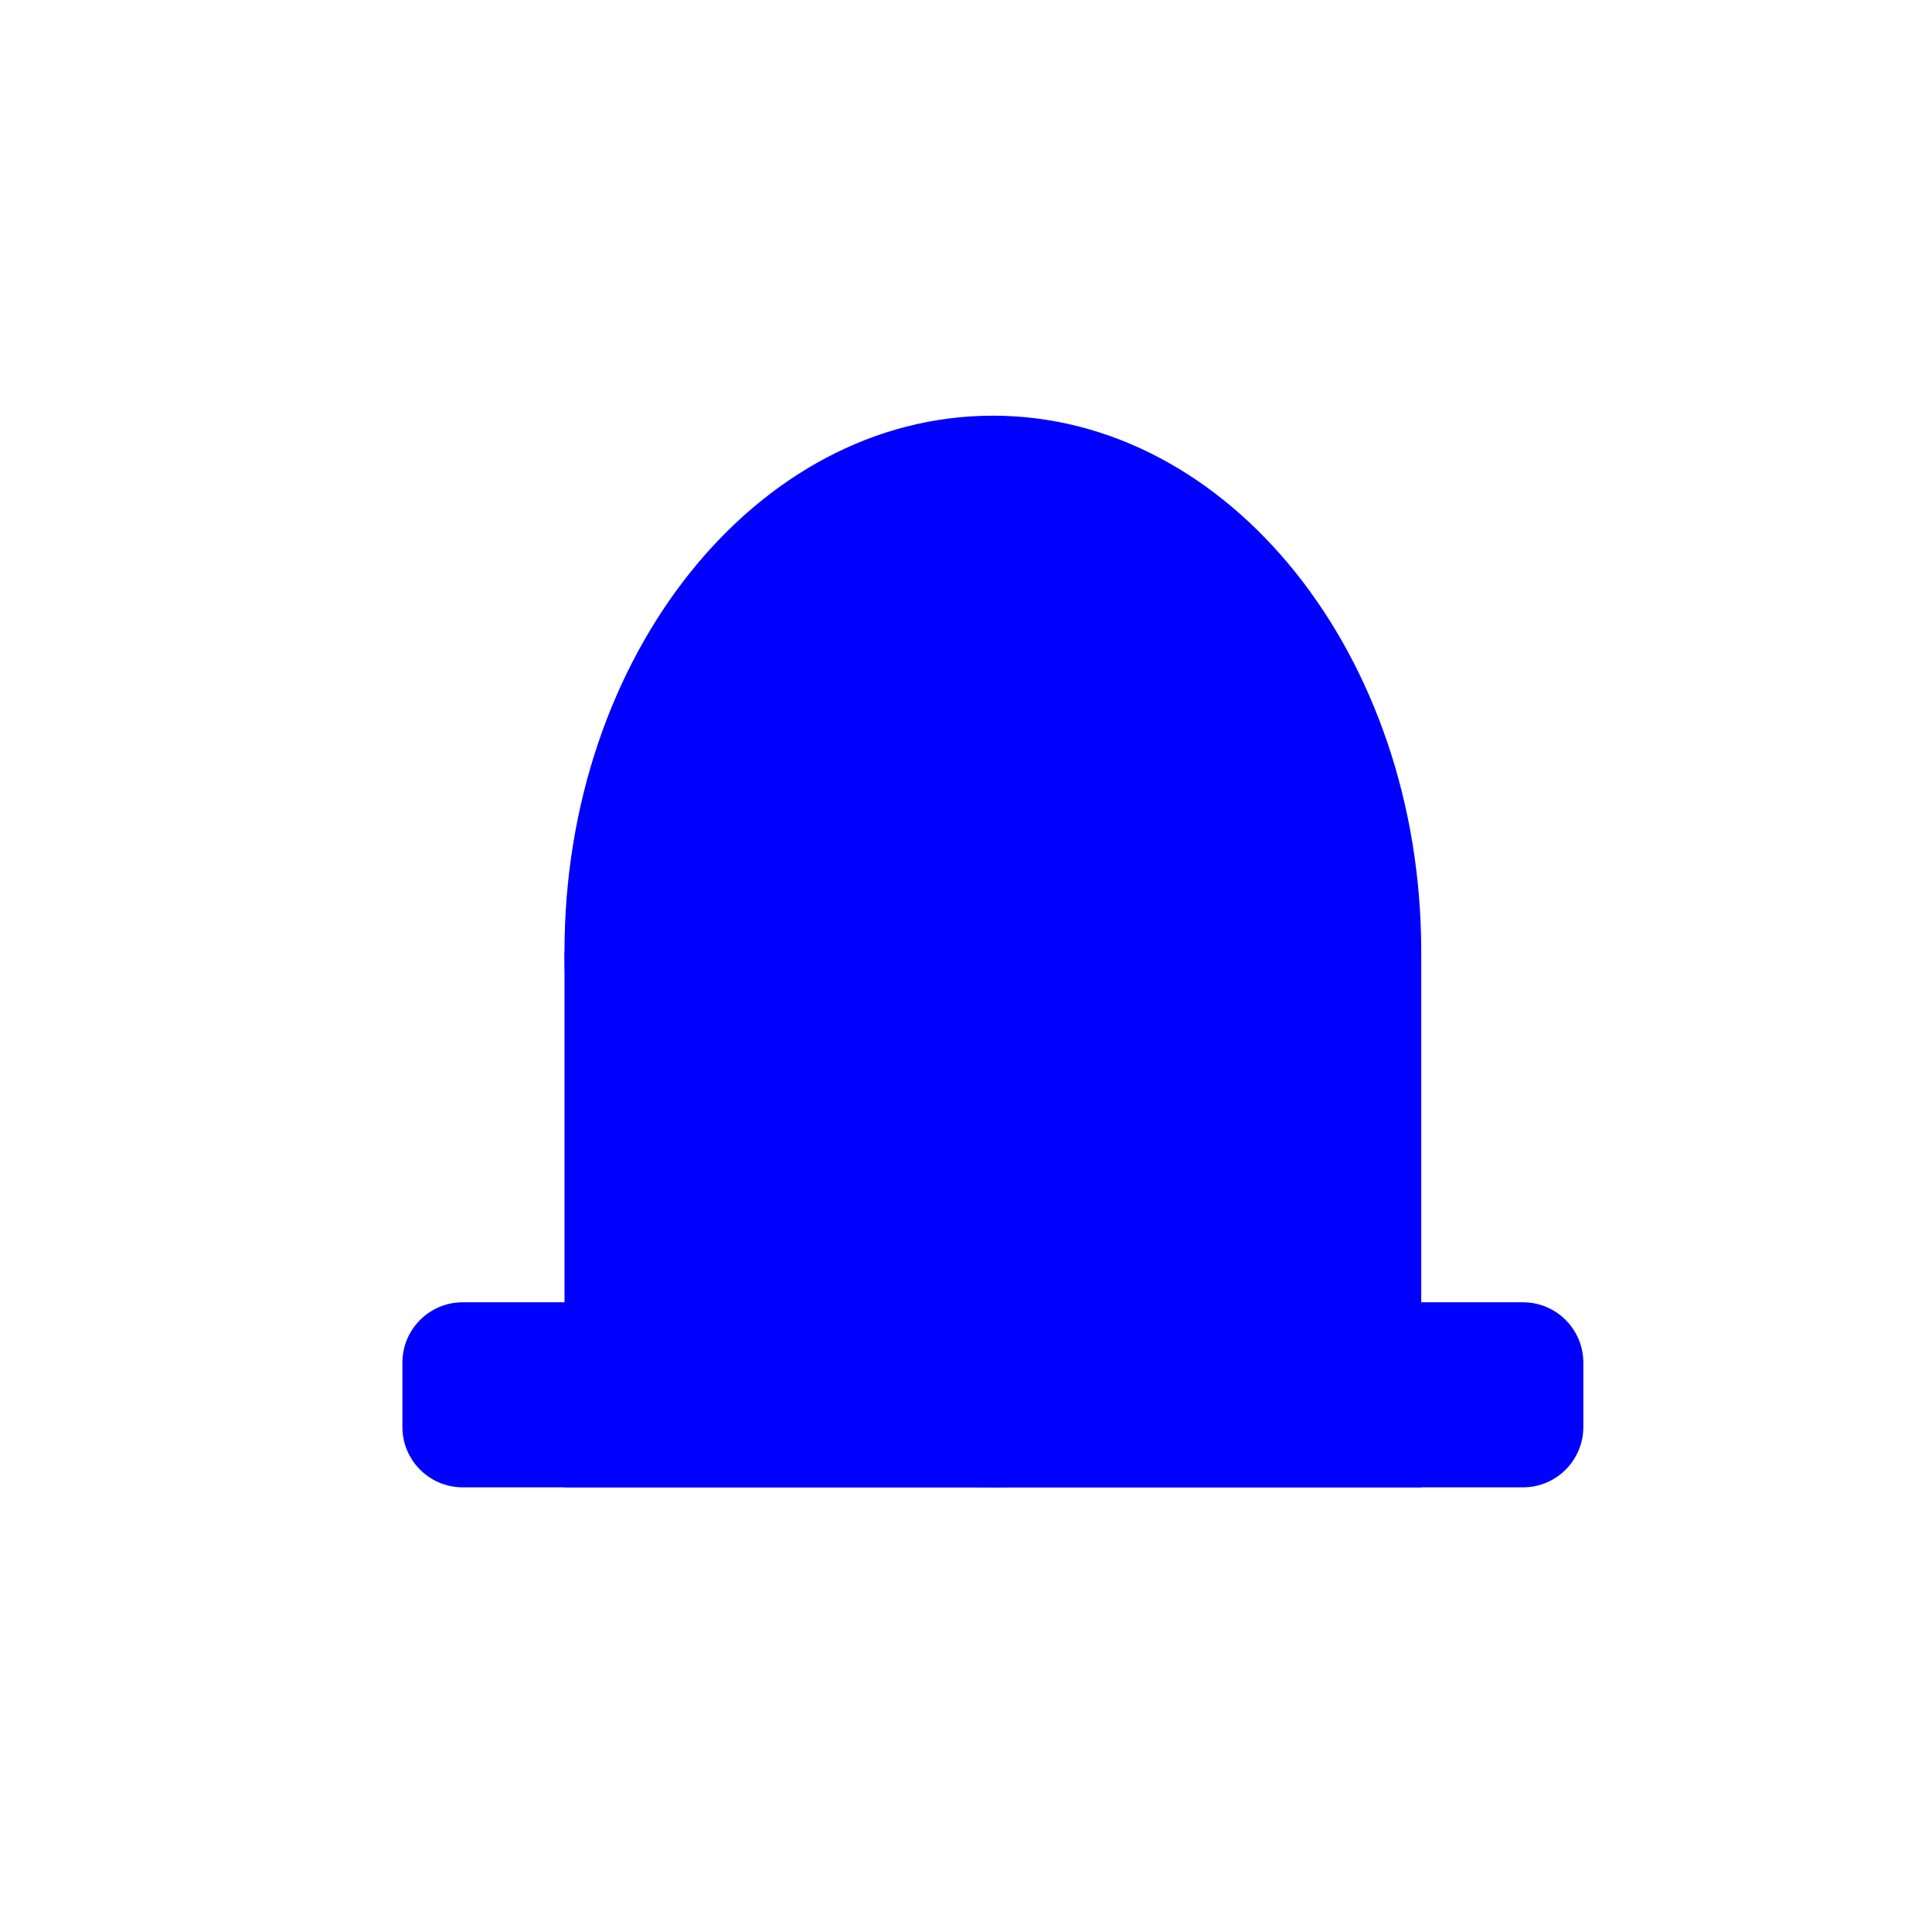
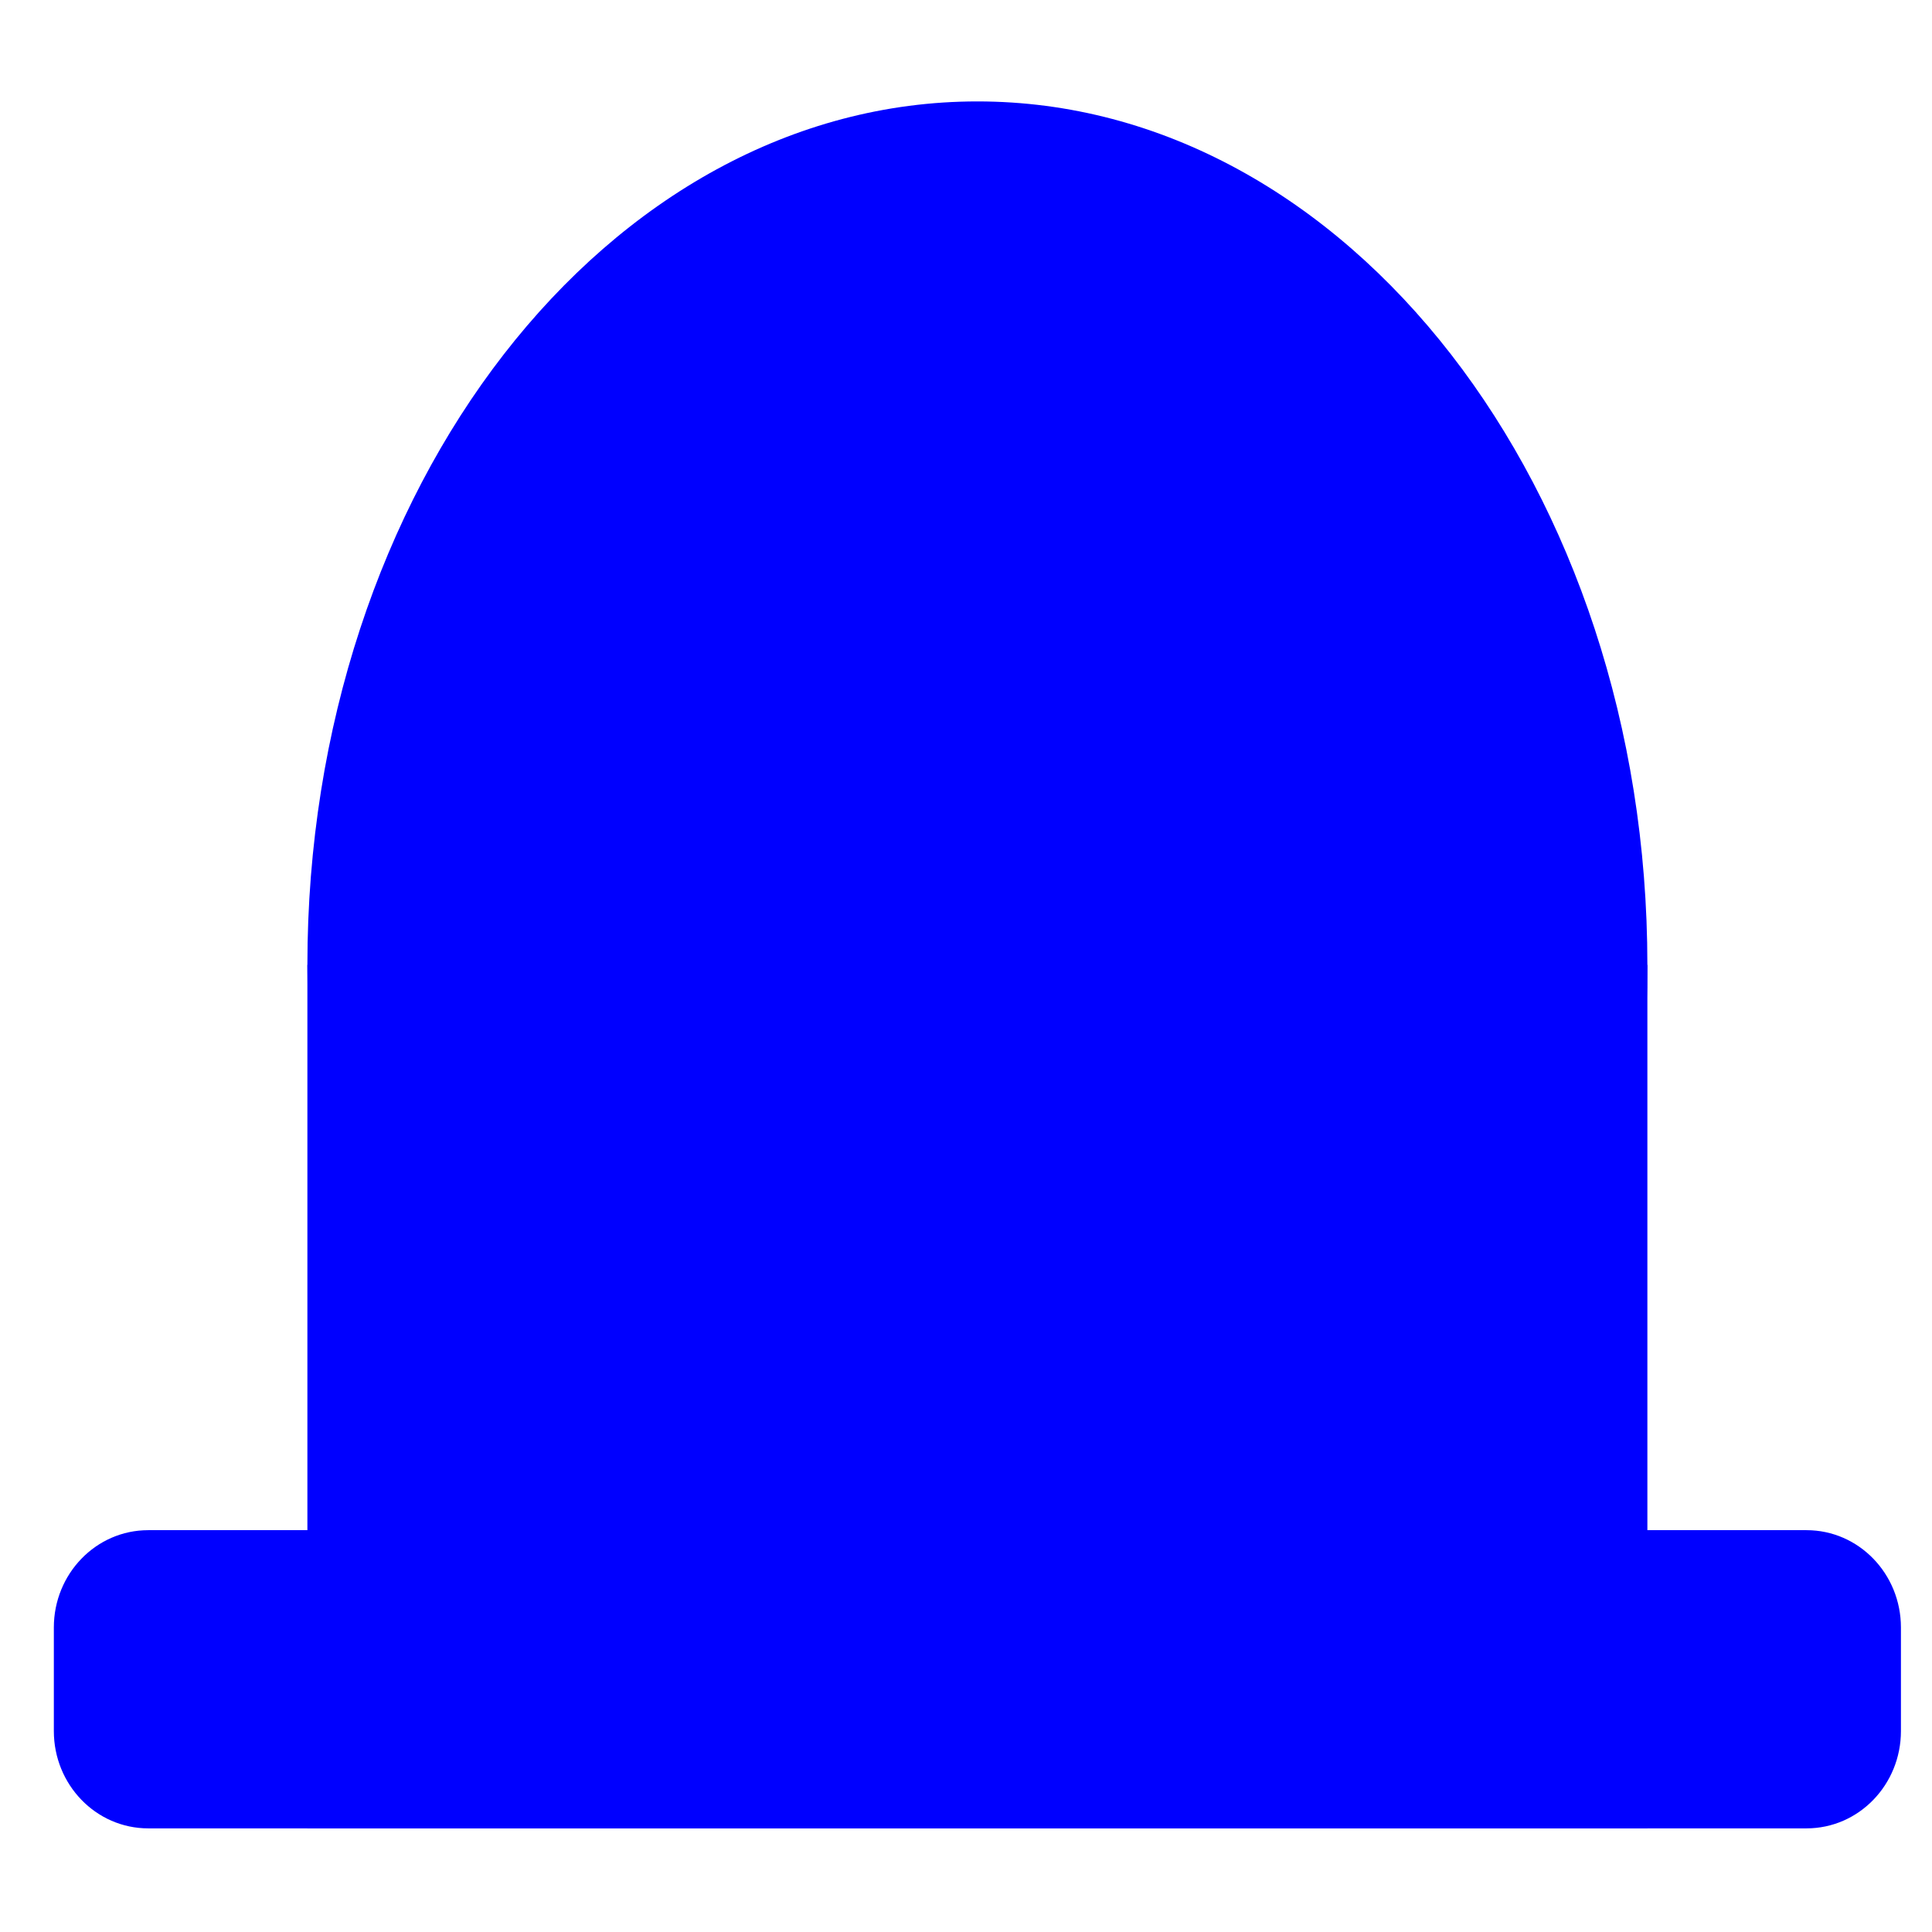
- <svg xmlns="http://www.w3.org/2000/svg" xmlns:xlink="http://www.w3.org/1999/xlink" version="1.1" preserveAspectRatio="xMidYMid meet" viewBox="0 0 64 64" width="64" height="64">
-   <defs>
-     <path d="M47.08 31.52C47.08 41.31 40.72 49.27 32.89 49.27C25.06 49.27 18.7 41.31 18.7 31.52C18.7 21.72 25.06 13.77 32.89 13.77C40.72 13.77 47.08 21.72 47.08 31.52Z" id="g0" />
-     <path d="M18.7 31.52L47.08 31.52L47.08 49.27L18.7 49.27L18.7 31.52Z" id="g1" />
-     <path d="M50.45 43.14C51.56 43.14 52.45 44.04 52.45 45.14C52.45 45.97 52.45 46.44 52.45 47.27C52.45 48.37 51.56 49.27 50.45 49.27C43.03 49.27 22.75 49.27 15.33 49.27C14.22 49.27 13.33 48.37 13.33 47.27C13.33 46.44 13.33 45.97 13.33 45.14C13.33 44.04 14.22 43.14 15.33 43.14C22.75 43.14 43.03 43.14 50.45 43.14Z" id="g2" />
+ <svg xmlns="http://www.w3.org/2000/svg" xmlns:xlink="http://www.w3.org/1999/xlink" version="1.1" preserveAspectRatio="xMidYMid meet" viewBox="0 0 128 128" width="128" height="128" id="svg2">
+   <defs id="defs4">
+     <path d="m 47.08,31.52 c 0,9.79 -6.36,17.75 -14.19,17.75 -7.83,0 -14.19,-7.96 -14.19,-17.75 0,-9.8 6.36,-17.75 14.19,-17.75 7.83,0 14.19,7.95 14.19,17.75 z" id="g0" />
+     <path d="m 18.7,31.52 28.38,0 0,17.75 -28.38,0 0,-17.75 z" id="g1" />
+     <path d="m 50.45,43.14 c 1.11,0 2,0.9 2,2 0,0.83 0,1.3 0,2.13 0,1.1 -0.89,2 -2,2 -7.42,0 -27.7,0 -35.12,0 -1.11,0 -2,-0.9 -2,-2 0,-0.83 0,-1.3 0,-2.13 0,-1.1 0.89,-2 2,-2 7.42,0 27.7,0 35.12,0 z" id="g2" />
  </defs>
-   <g>
-     <g>
-       <g>
-         <use xlink:href="#g0" opacity="1" fill="#0000ff" fill-opacity="1" />
+   <g id="g9" transform="matrix(3.128176,0,0,3.222965,-38.1313,-37.66107)">
+     <g id="g11">
+       <g id="g13">
+         <use xlink:href="#g0" id="use15" style="opacity:1;fill:#0000ff;fill-opacity:1" x="0" y="0" width="100%" height="100%" />
      </g>
-       <g>
-         <use xlink:href="#g1" opacity="1" fill="#0000ff" fill-opacity="1" />
+       <g id="g17">
+         <use xlink:href="#g1" id="use19" style="opacity:1;fill:#0000ff;fill-opacity:1" x="0" y="0" width="100%" height="100%" />
      </g>
-       <g>
-         <use xlink:href="#g2" opacity="1" fill="#0000ff" fill-opacity="1" />
+       <g id="g21">
+         <use xlink:href="#g2" id="use23" style="opacity:1;fill:#0000ff;fill-opacity:1" x="0" y="0" width="100%" height="100%" />
      </g>
    </g>
  </g>
</svg>
